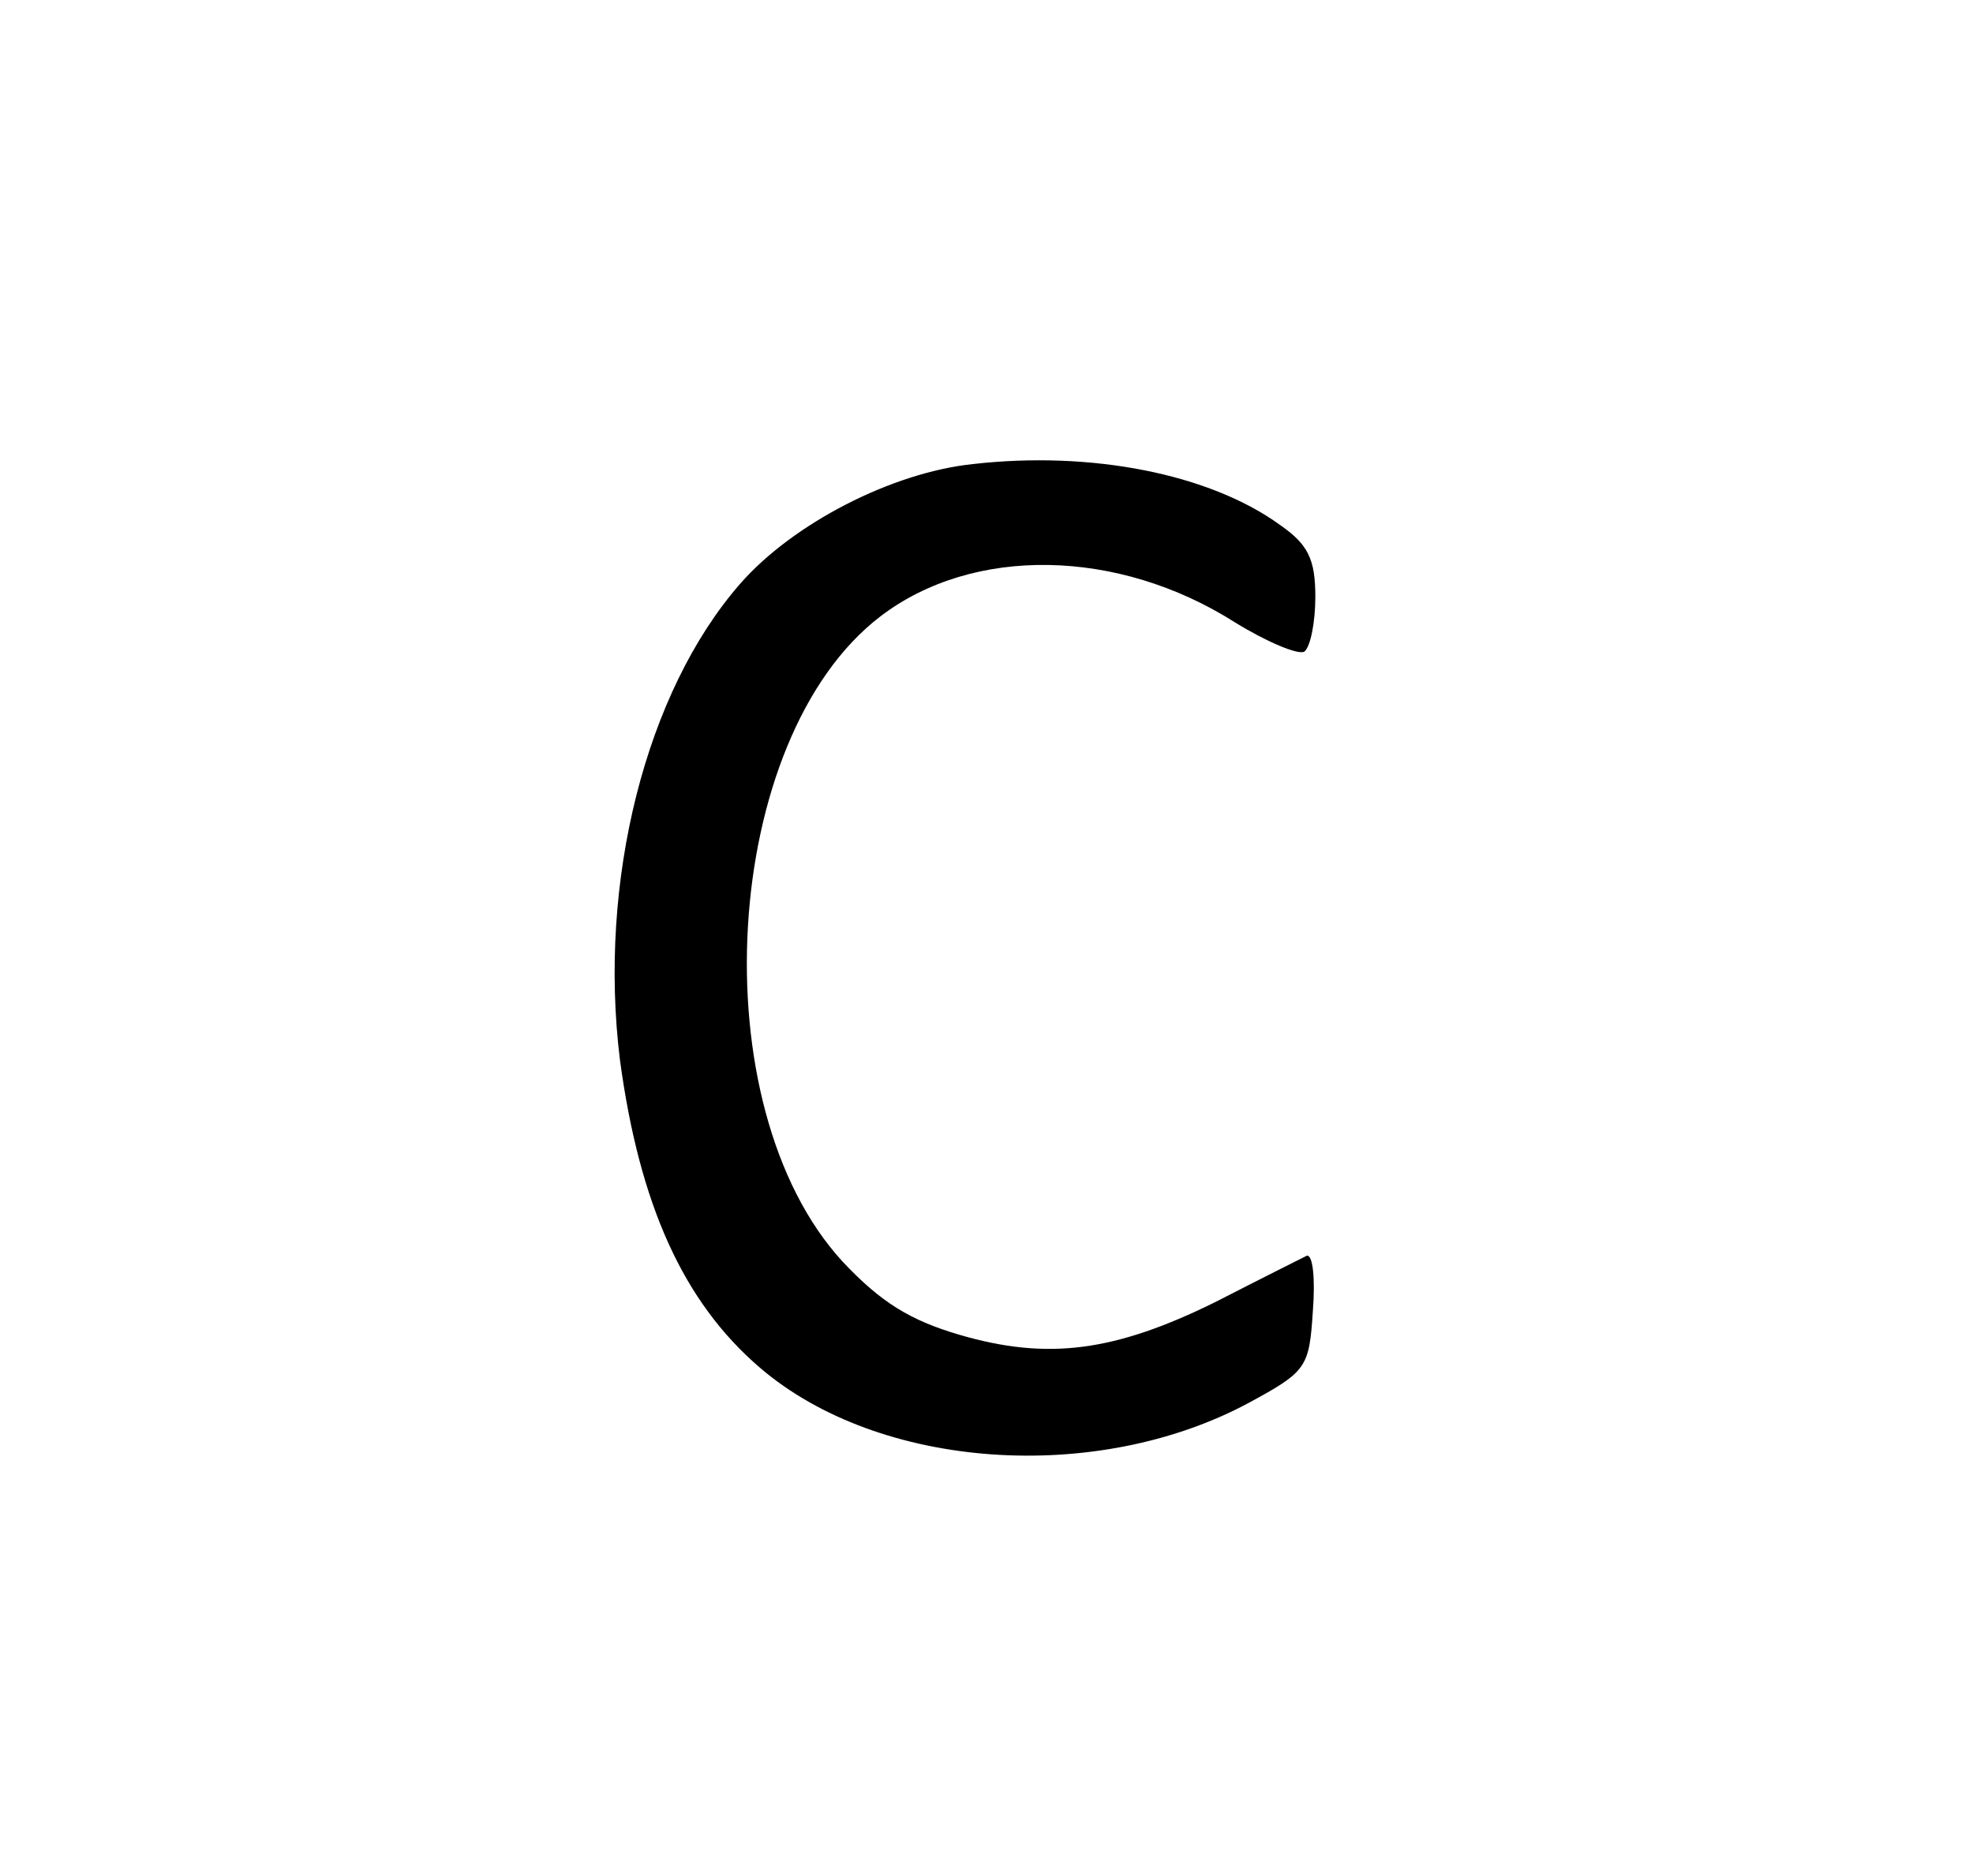
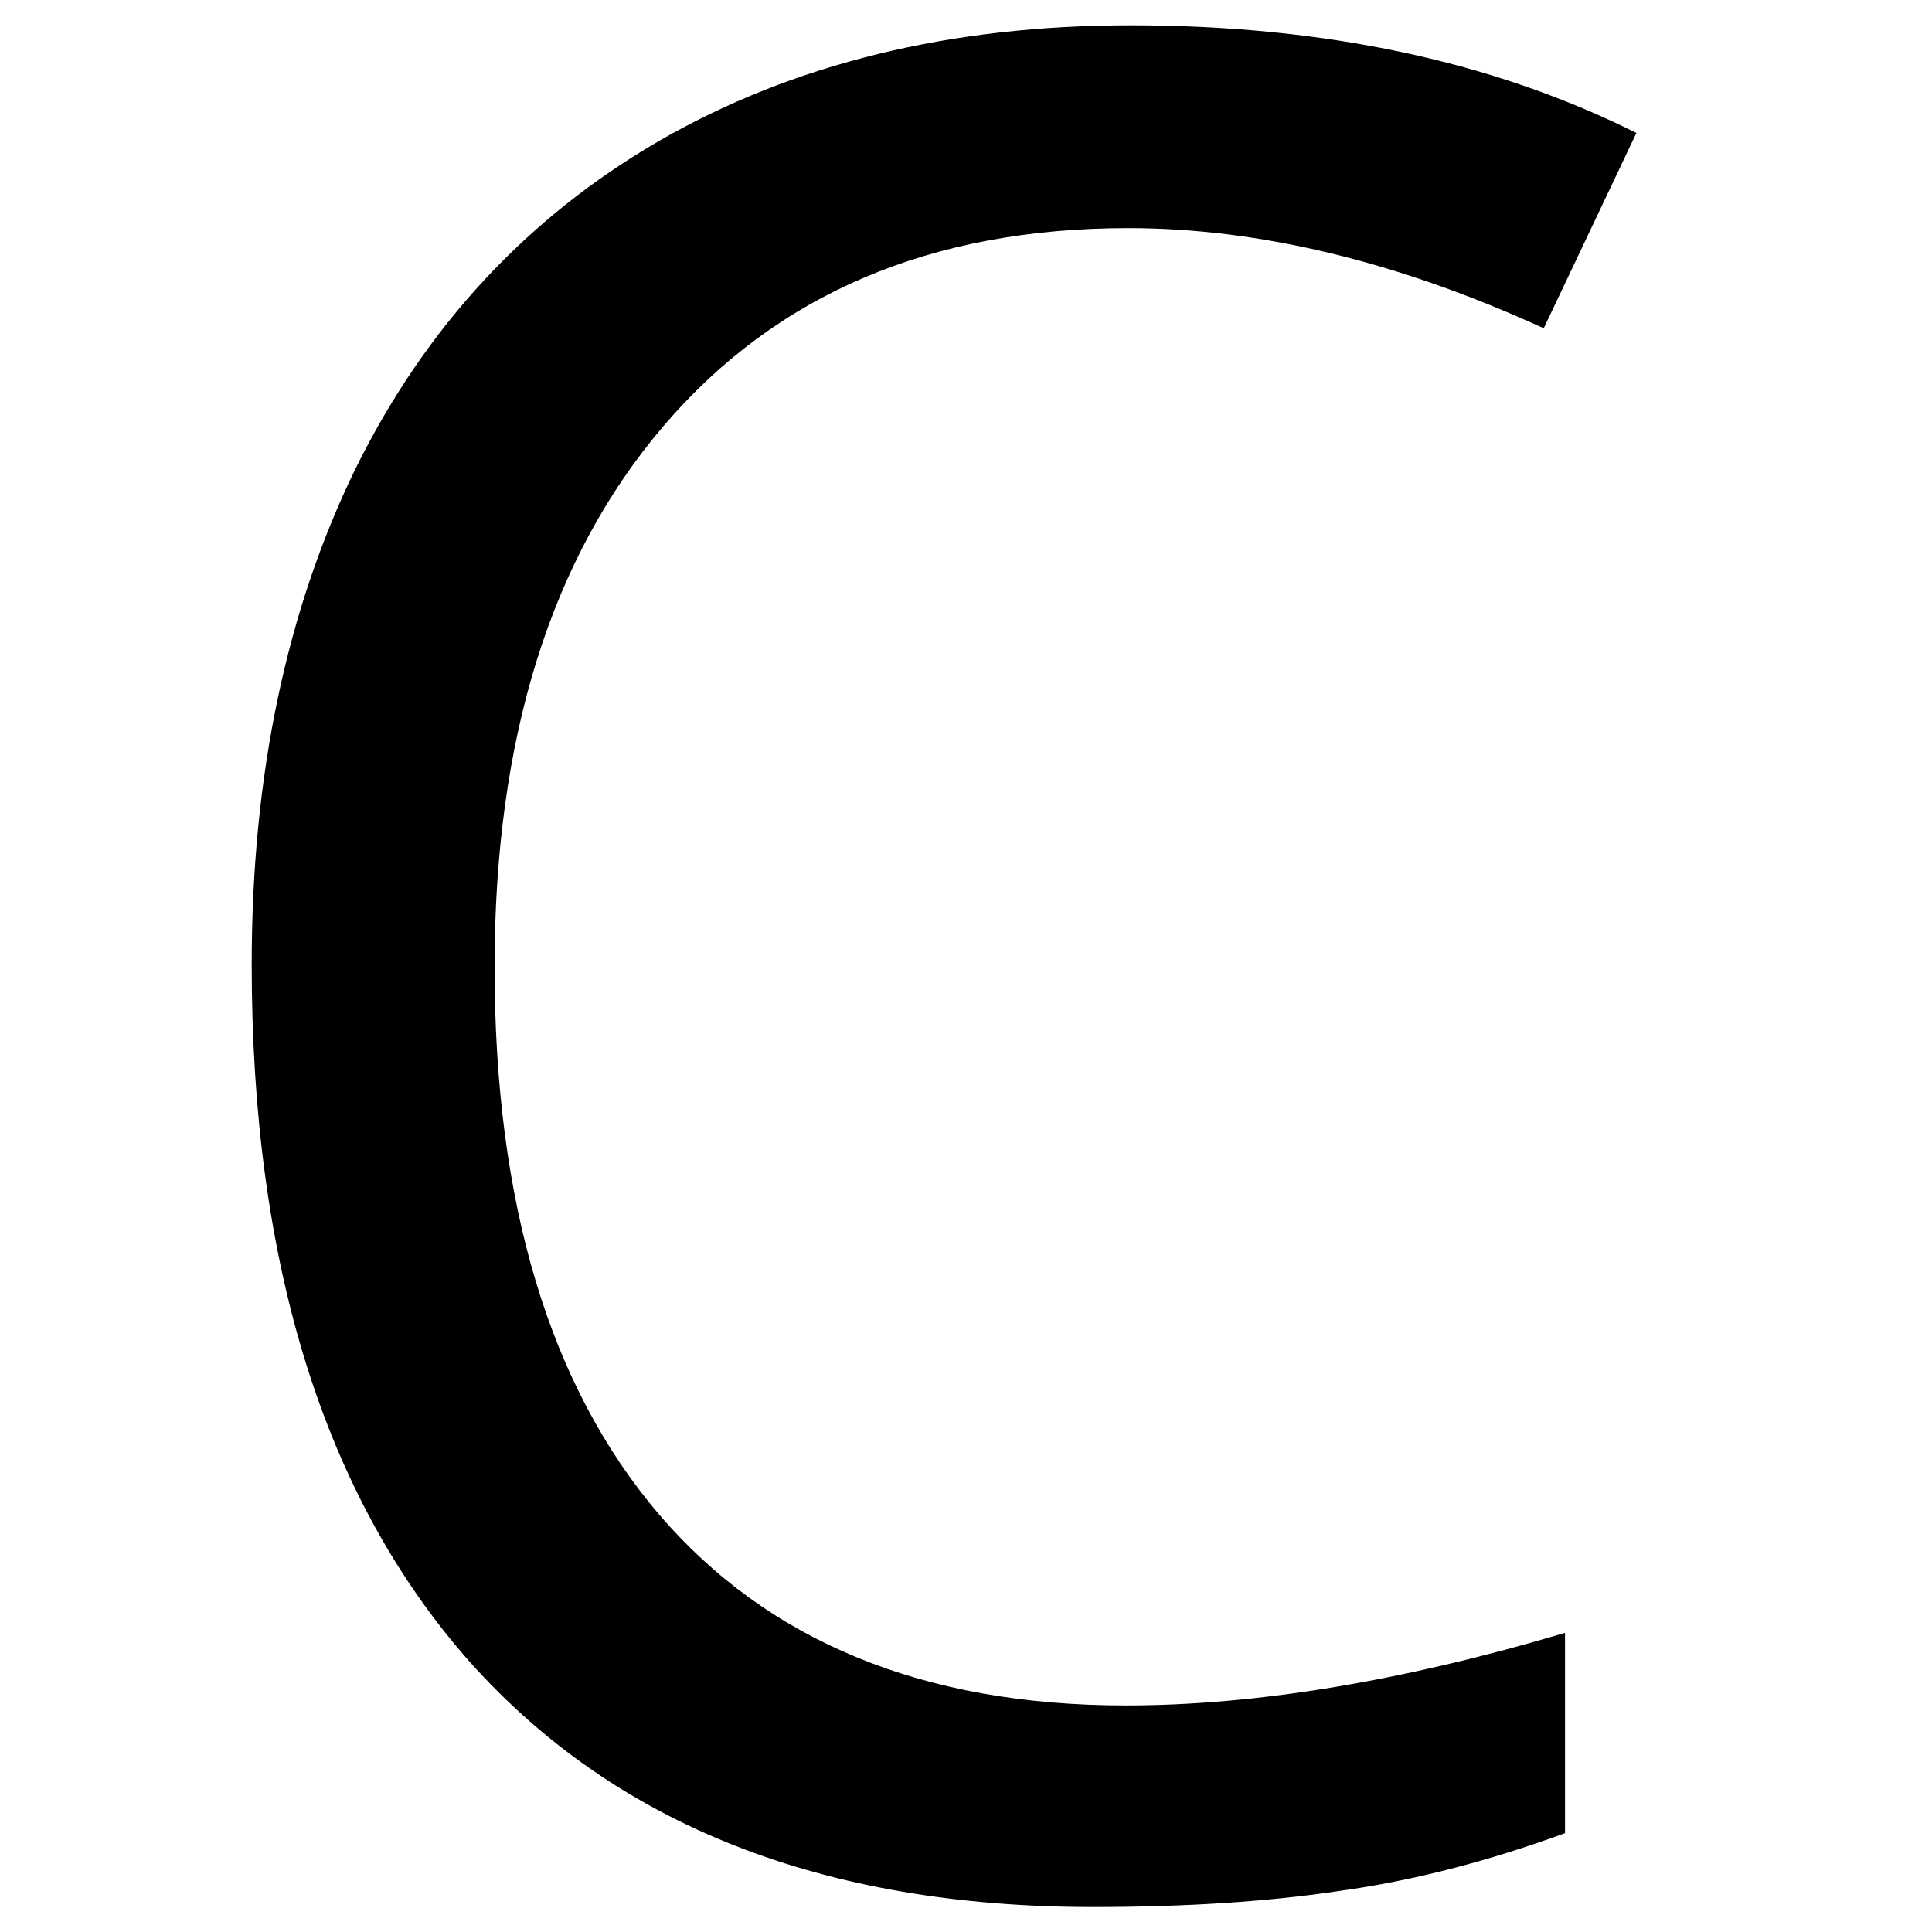
- <svg xmlns="http://www.w3.org/2000/svg" version="1.0" width="162pt" height="154pt" viewBox="0 0 162 154" preserveAspectRatio="xMidYMid meet">
-   <g transform="translate(0,154) scale(0.1,-0.1)" fill="#000000" stroke="none">
-     <path d="M799 1159 c-67 -7 -148 -49 -191 -98 -78 -89 -117 -245 -99 -391 16 -119 52 -199 115 -253 98 -84 276 -96 401 -29 48 26 50 29 53 76 2 26 0 46 -5 45 -4 -2 -38 -19 -75 -38 -83 -41 -138 -48 -210 -27 -41 12 -65 27 -96 60 -118 128 -100 430 31 530 76 58 195 56 291 -5 26 -16 52 -27 57 -24 5 4 9 24 9 45 0 31 -6 43 -29 59 -58 42 -155 61 -252 50z" />
+ <svg xmlns="http://www.w3.org/2000/svg" version="1.0" width="162pt" height="162pt" viewBox="0 0 162 162" preserveAspectRatio="xMidYMid meet" id="svg77">
+   <defs id="defs81" />
+   <g aria-label="C" style="font-style:normal;font-variant:normal;font-weight:normal;font-stretch:normal;font-size:144px;line-height:1.25;font-family:'Noto Sans Meetei Mayek';-inkscape-font-specification:'Noto Sans Meetei Mayek';letter-spacing:0px;word-spacing:0px;fill:#000000;fill-opacity:1;stroke:none;stroke-width:0.75" id="text172">
+     <path d="m 94.591,19.127 q -24.775,0 -38.948,16.587 -14.172,16.587 -14.172,45.352 0,29.709 13.752,45.876 13.752,16.062 39.158,16.062 16.377,0 36.848,-6.089 v 16.797 q -9.763,3.569 -18.791,4.829 -9.028,1.365 -20.786,1.365 -33.909,0 -52.28,-20.576 -18.267,-20.681 -18.267,-58.474 0,-23.726 8.713,-41.572 8.818,-17.847 25.51,-27.505 16.797,-9.658 39.473,-9.658 24.355,0 42.412,9.028 l -7.769,16.377 Q 111.073,19.127 94.591,19.127 Z" style="font-size:215px;stroke-width:0.75" id="path208" />
  </g>
</svg>
